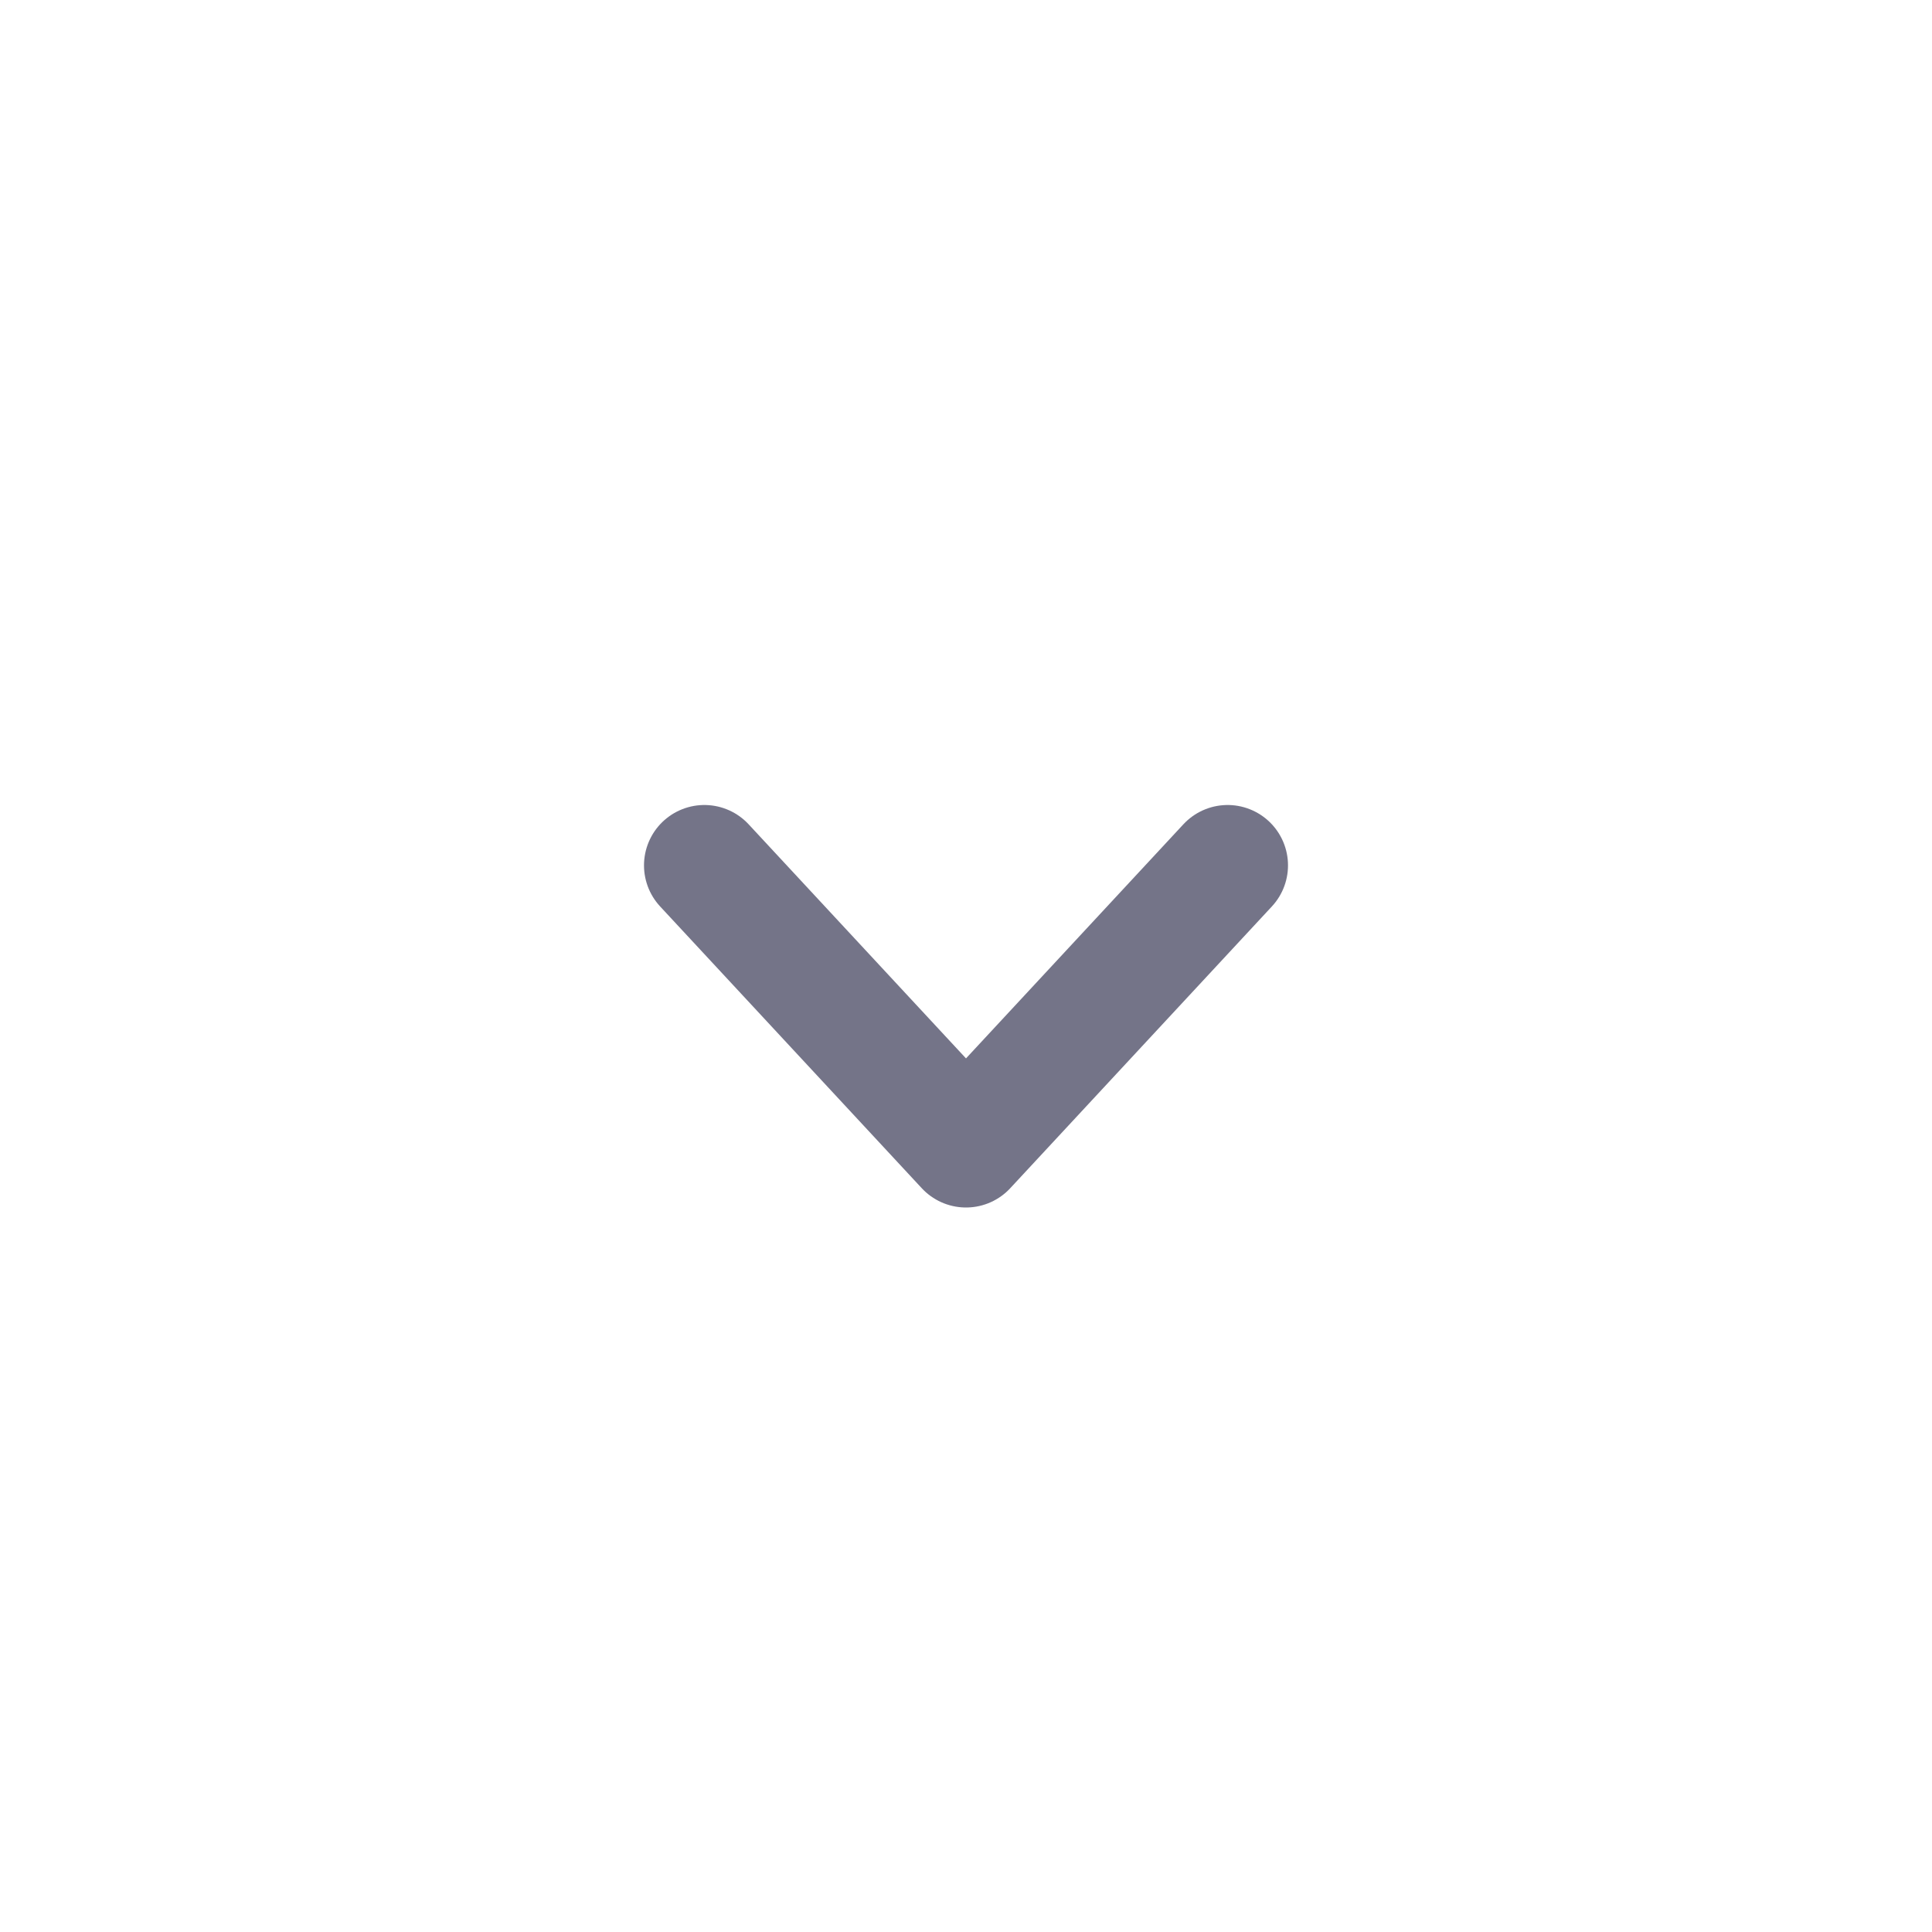
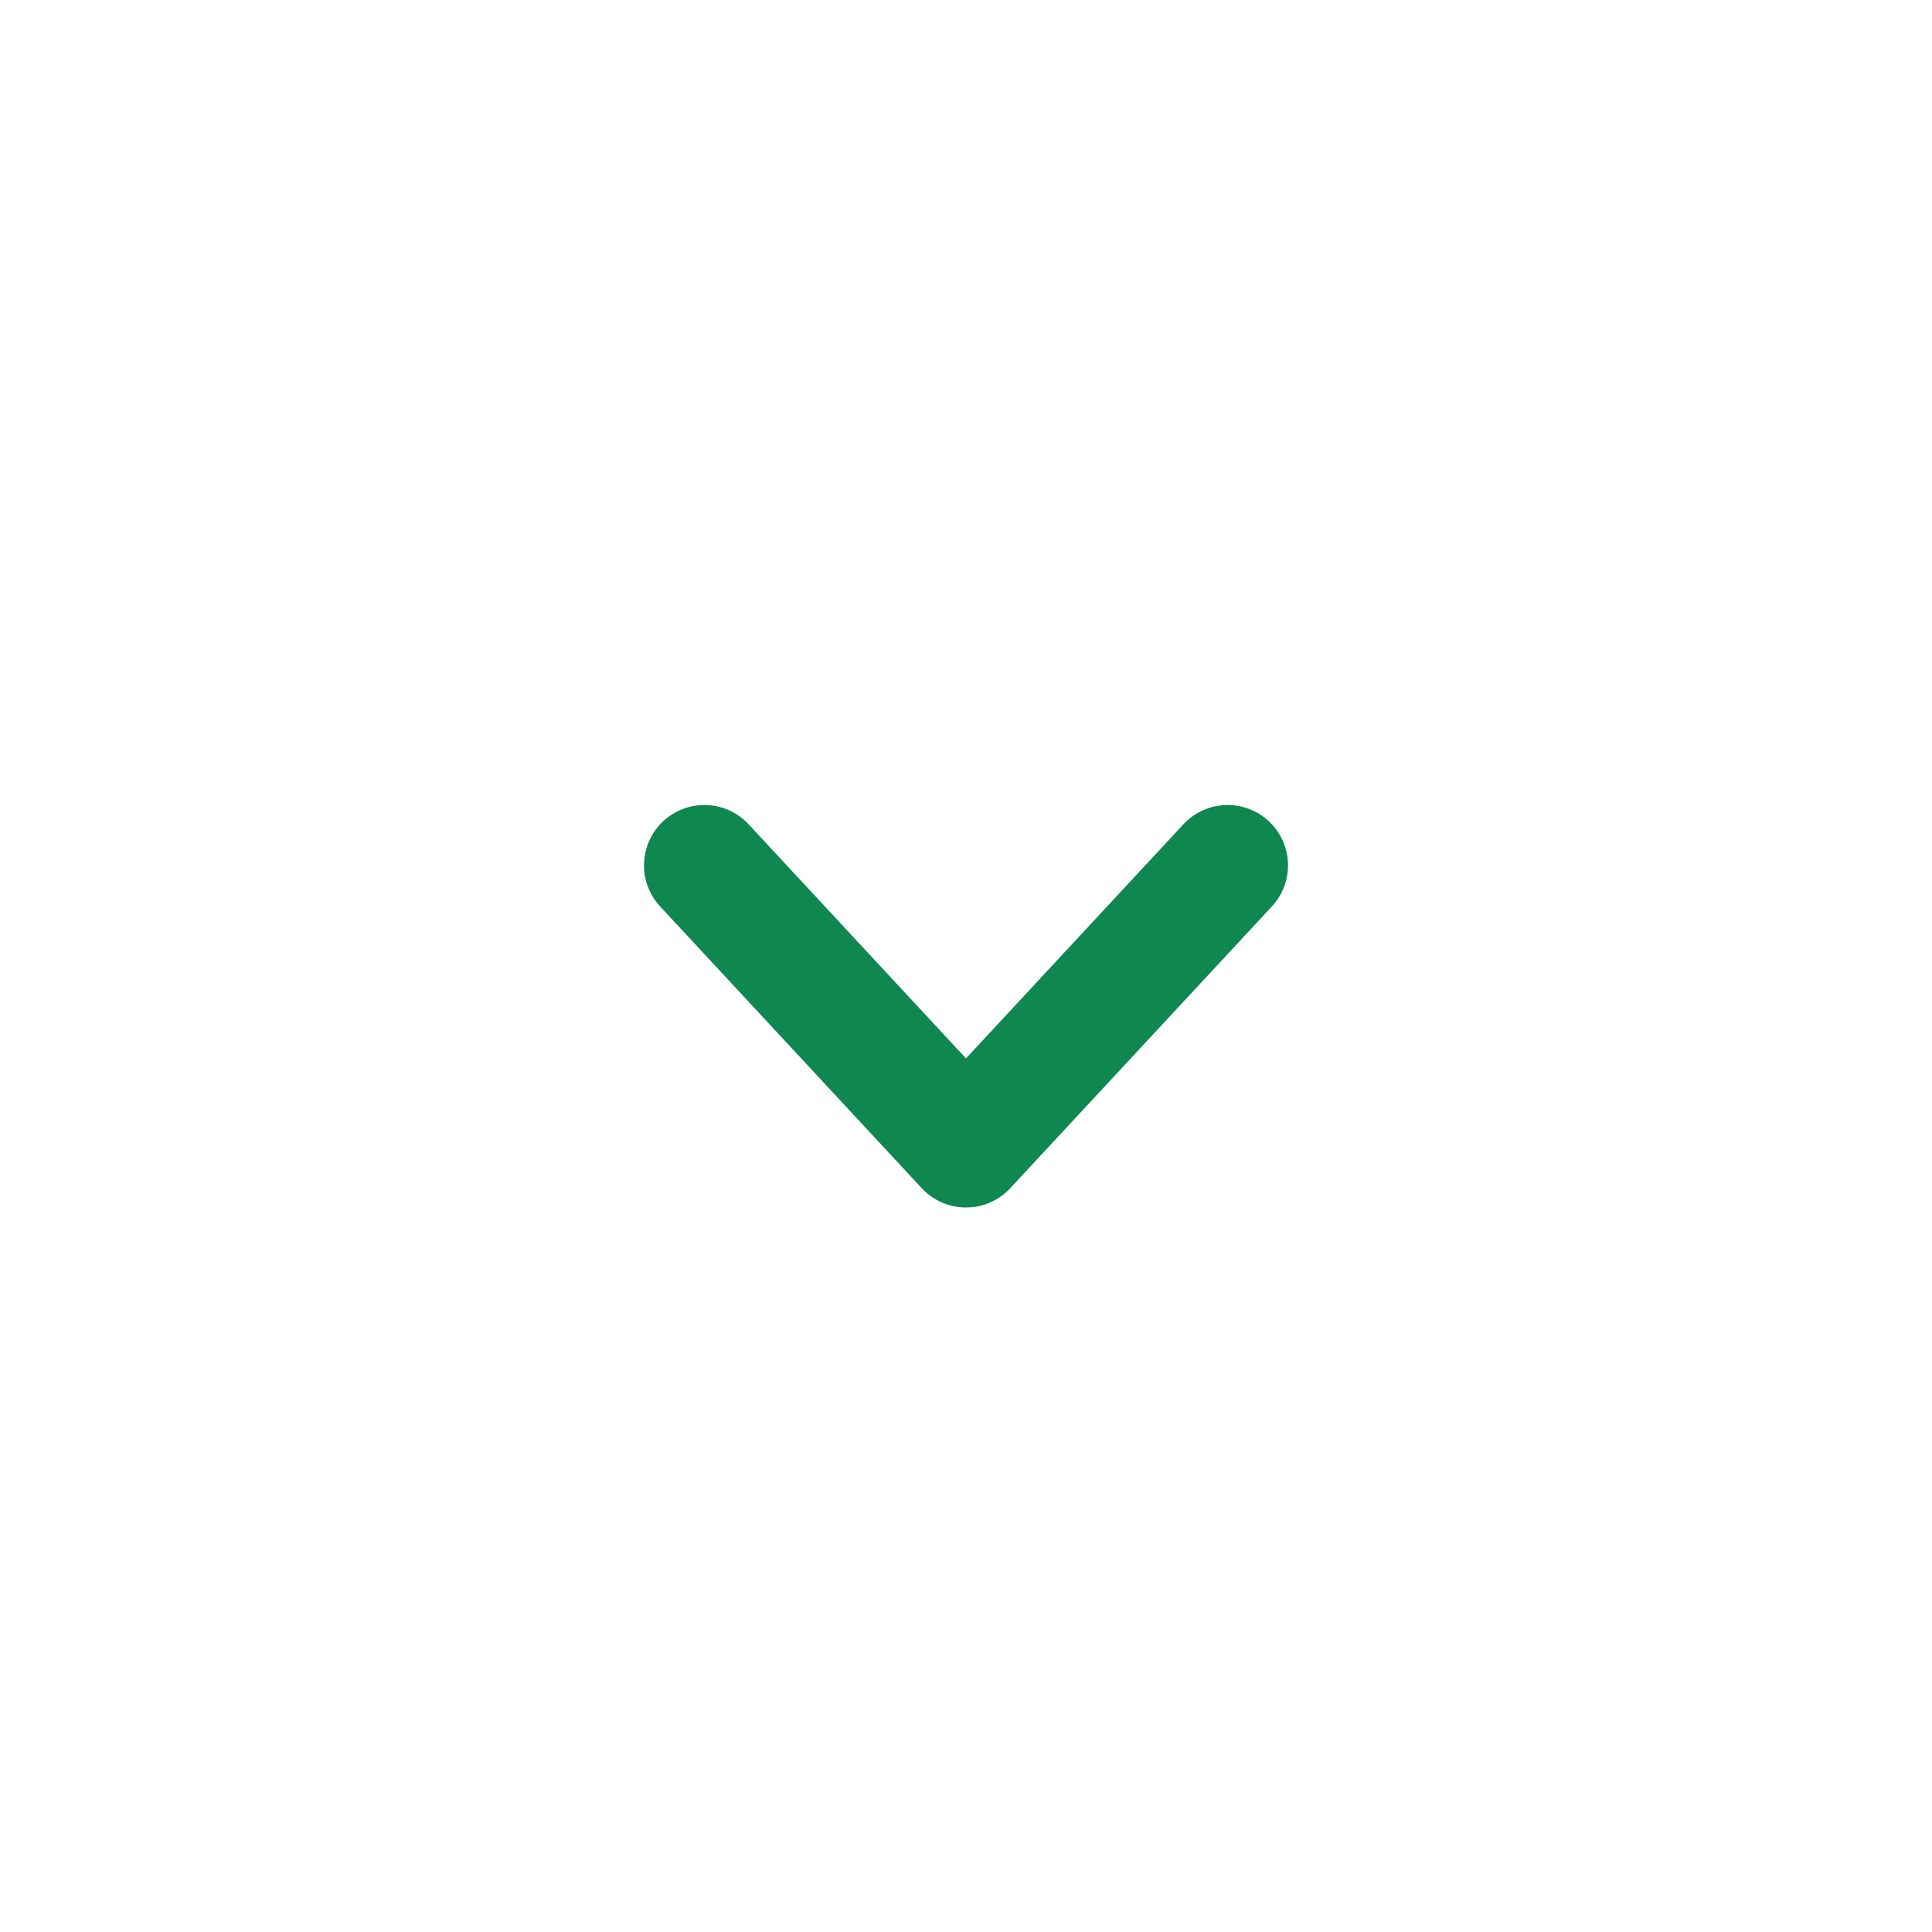
<svg xmlns="http://www.w3.org/2000/svg" width="24" height="24" viewBox="0 0 24 24" fill="none">
-   <path d="M15.25 10.75L12 14.25L8.75 10.75" stroke="#747488" stroke-width="1.5" stroke-linecap="round" stroke-linejoin="round" />
+   <path d="M15.25 10.75L12 14.25L8.75 10.75" stroke="#0e8750" stroke-width="1.5" stroke-linecap="round" stroke-linejoin="round" />
</svg>
